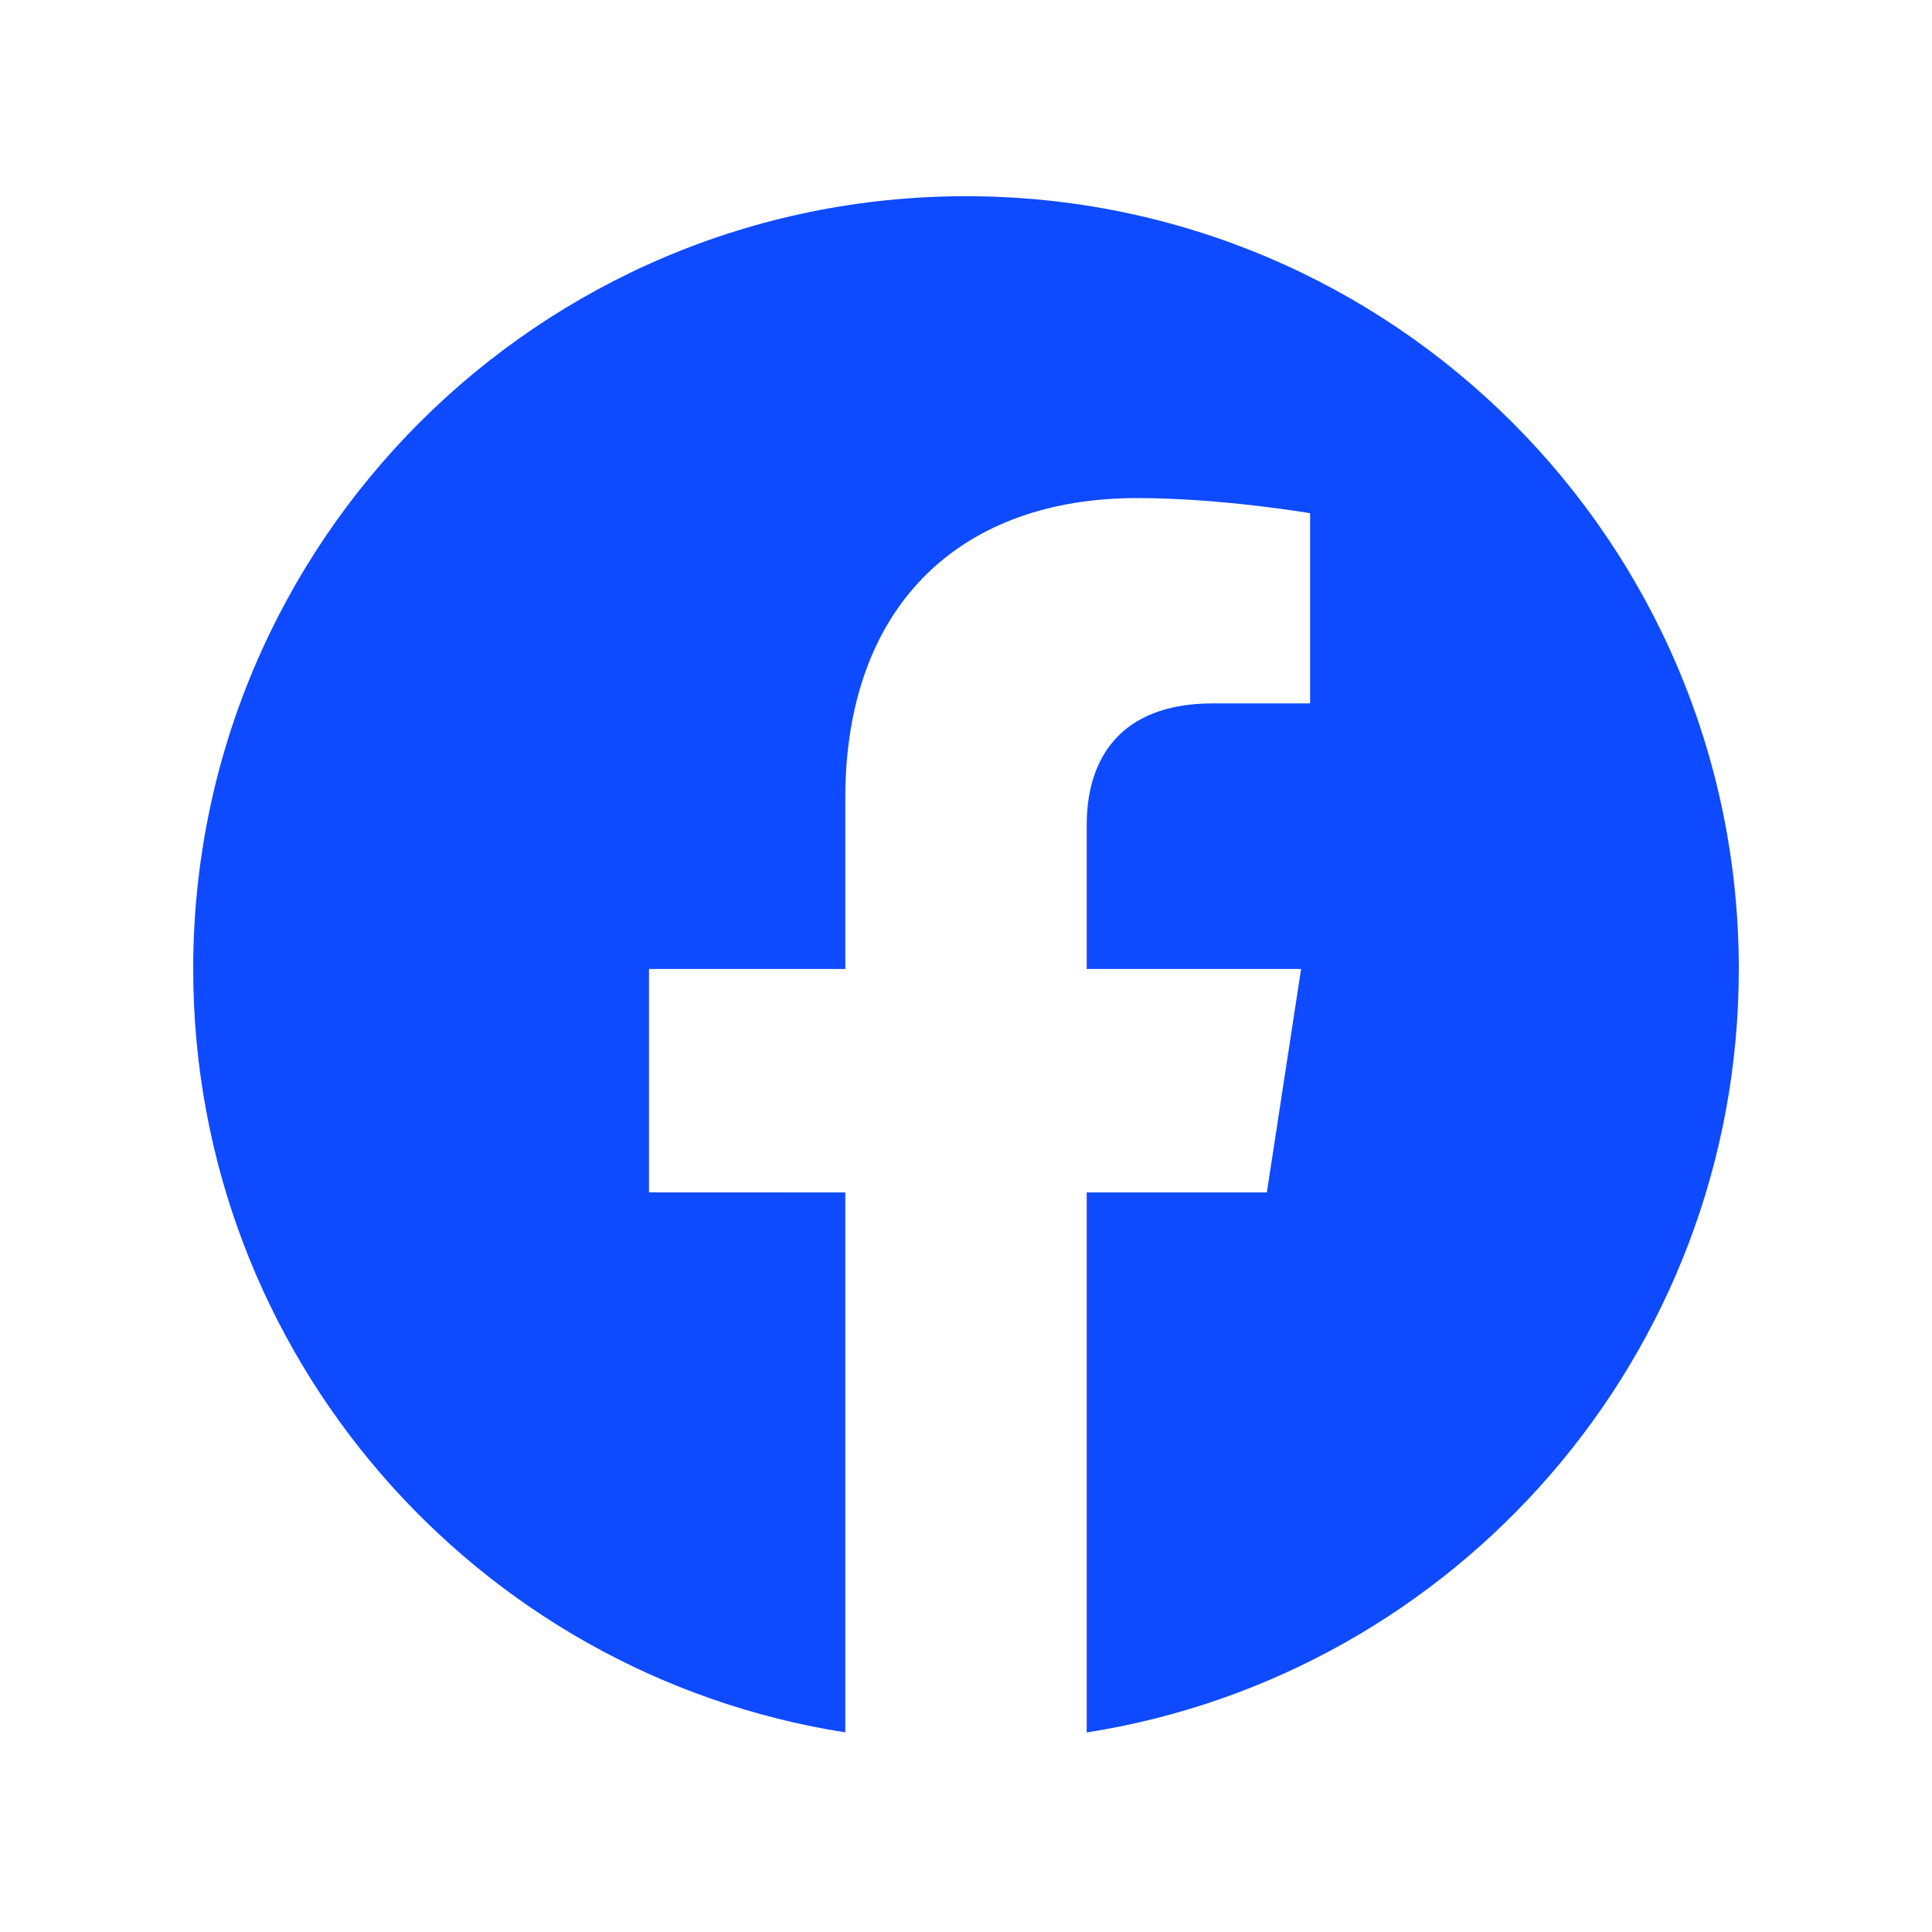
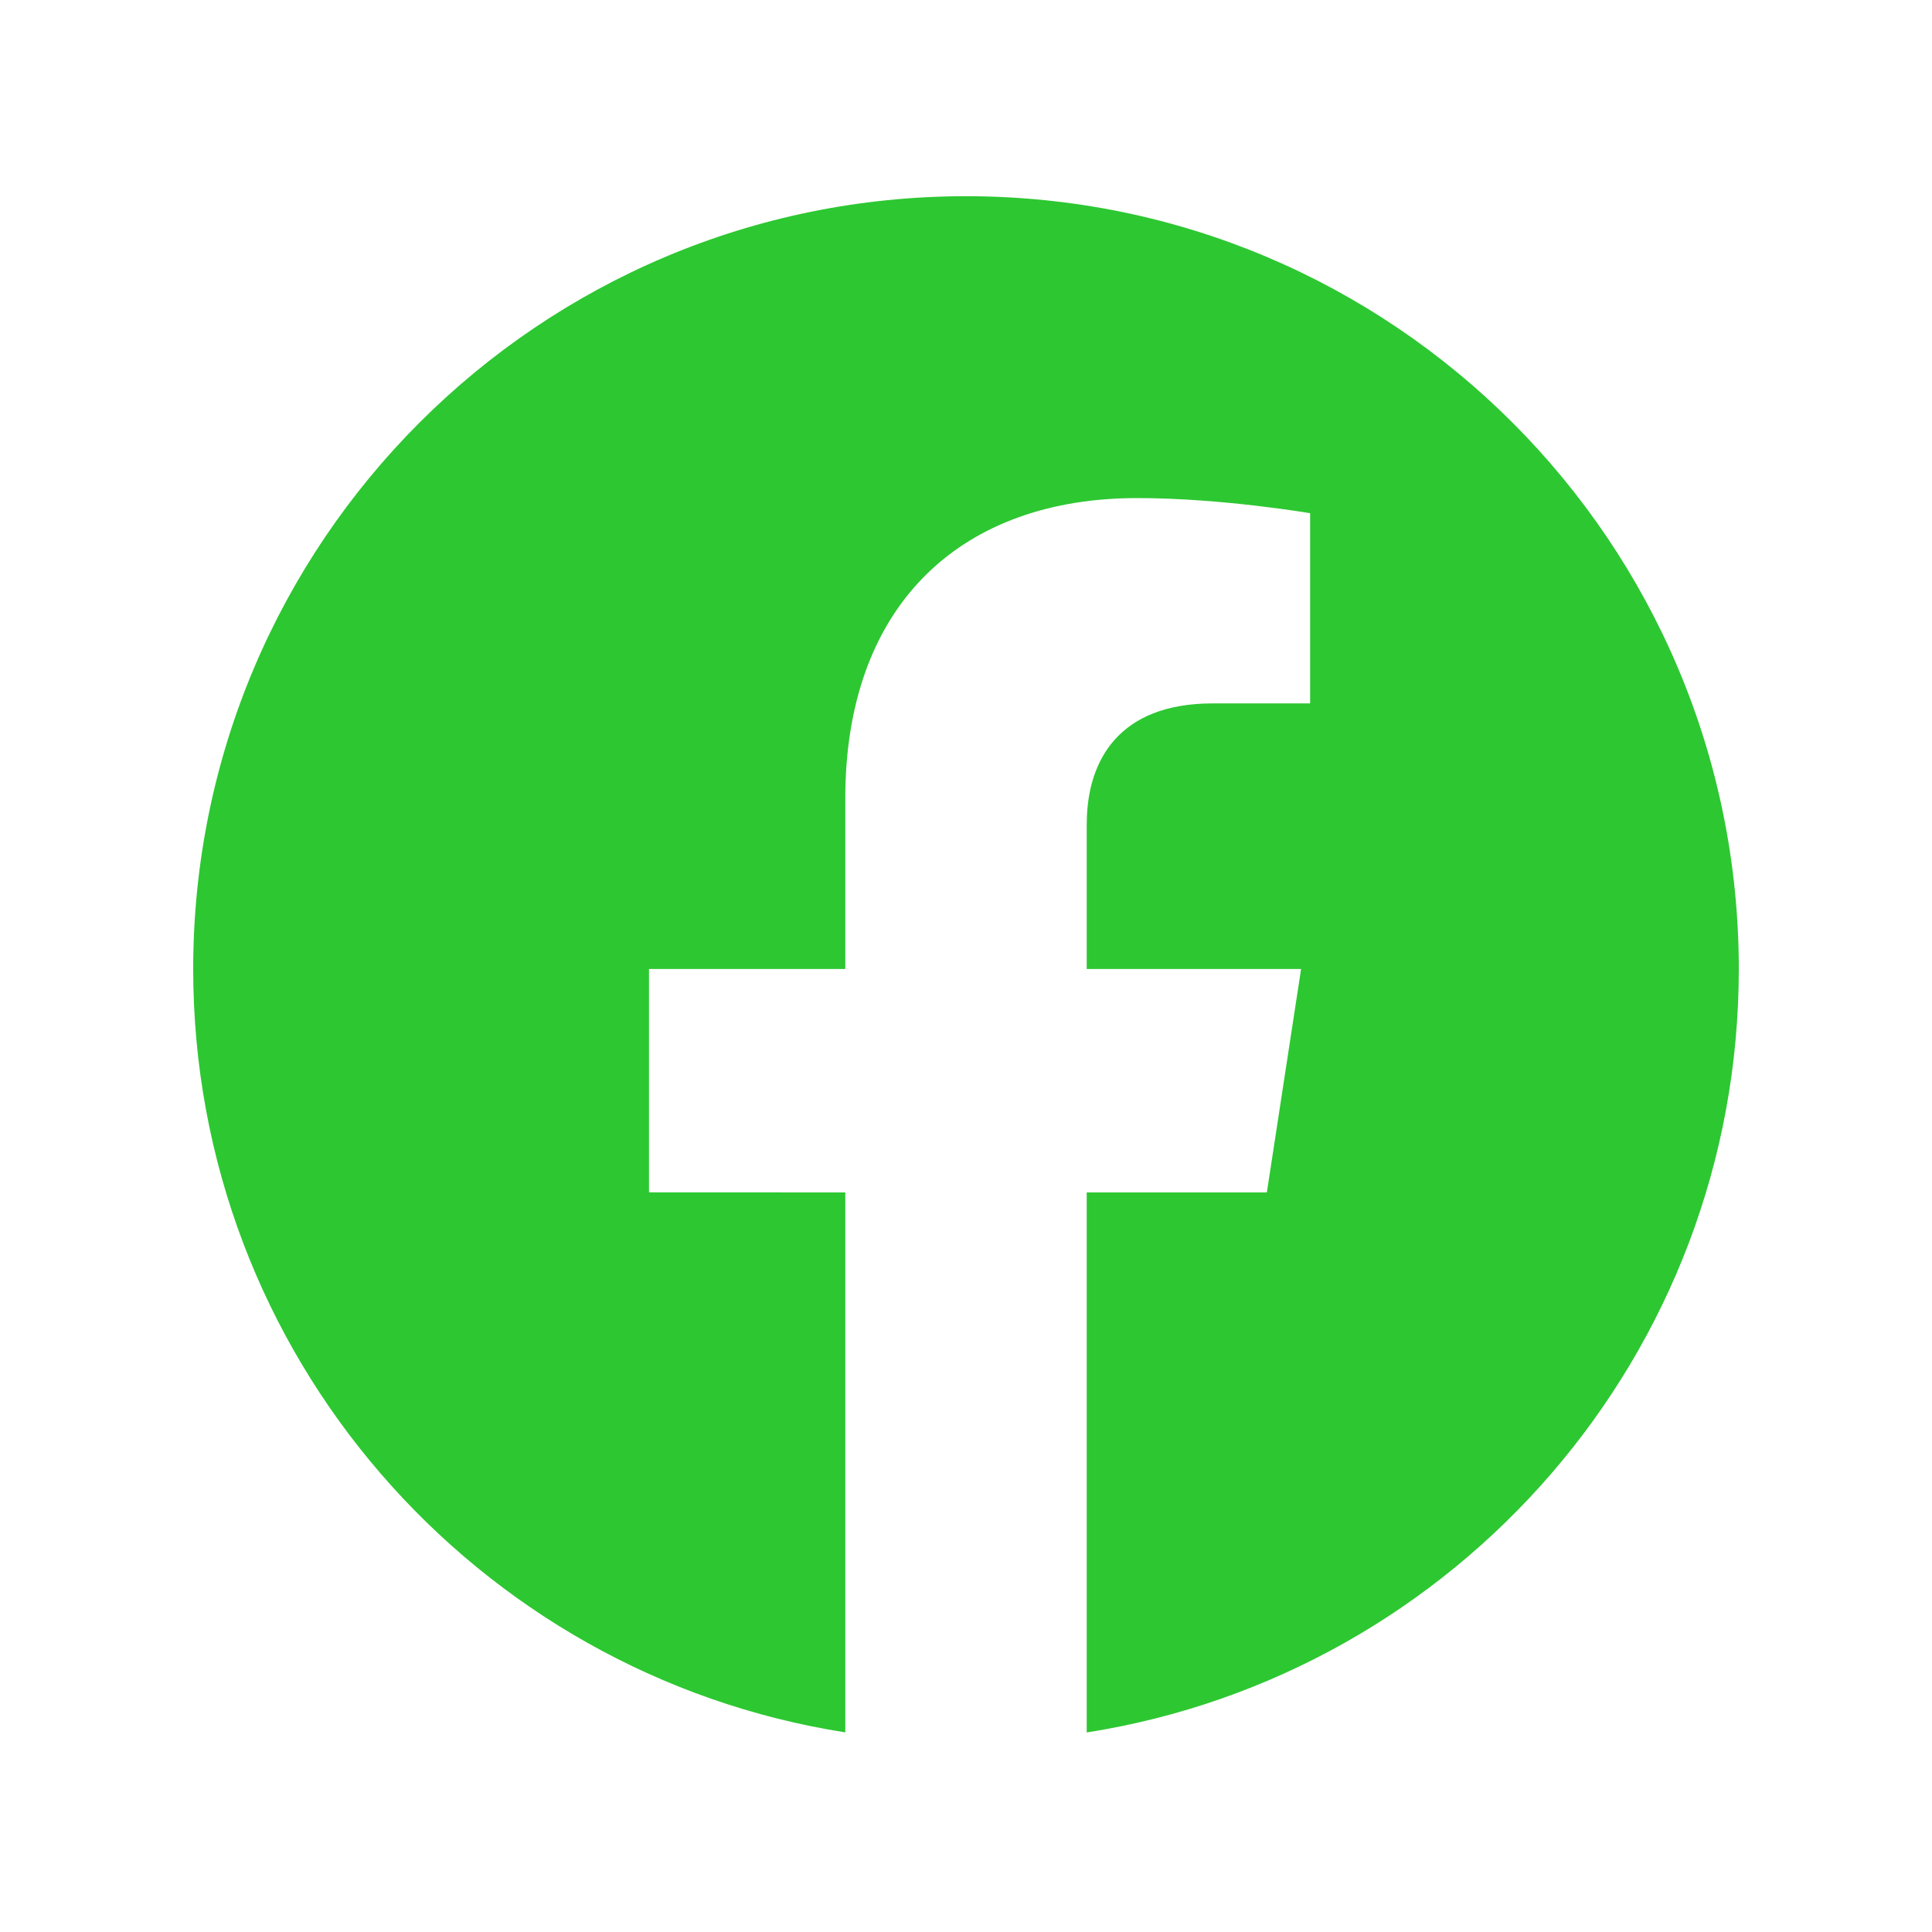
- <svg xmlns="http://www.w3.org/2000/svg" width="80" height="80" viewBox="0 0 24 25" fill="#0e4aff" transform="rotate(0 0 0)">
-   <path d="M12 2.539C17.523 2.539 22 7.016 22 12.539C22 17.53 18.343 21.667 13.562 22.418V15.43H15.893L16.336 12.539L13.562 12.539V10.663C13.562 10.657 13.562 10.651 13.563 10.645C13.563 10.635 13.563 10.626 13.563 10.617C13.578 9.843 13.974 9.102 15.192 9.102H16.453V6.641C16.453 6.641 15.309 6.445 14.215 6.445C11.966 6.445 10.484 7.787 10.439 10.219C10.438 10.258 10.438 10.296 10.438 10.335V12.539H7.898V15.429L10.438 15.43V22.417C5.657 21.667 2 17.53 2 12.539C2 7.016 6.477 2.539 12 2.539Z" fill="#0e4aff" />
+ <svg xmlns="http://www.w3.org/2000/svg" width="80" height="80" viewBox="0 0 24 25" fill="#2dc732" transform="rotate(0 0 0)">
+   <path d="M12 2.539C17.523 2.539 22 7.016 22 12.539C22 17.53 18.343 21.667 13.562 22.418V15.43H15.893L16.336 12.539L13.562 12.539V10.663C13.562 10.657 13.562 10.651 13.563 10.645C13.563 10.635 13.563 10.626 13.563 10.617C13.578 9.843 13.974 9.102 15.192 9.102H16.453V6.641C16.453 6.641 15.309 6.445 14.215 6.445C11.966 6.445 10.484 7.787 10.439 10.219C10.438 10.258 10.438 10.296 10.438 10.335V12.539H7.898V15.429L10.438 15.43V22.417C5.657 21.667 2 17.53 2 12.539C2 7.016 6.477 2.539 12 2.539Z" fill="#2dc732" />
</svg>
